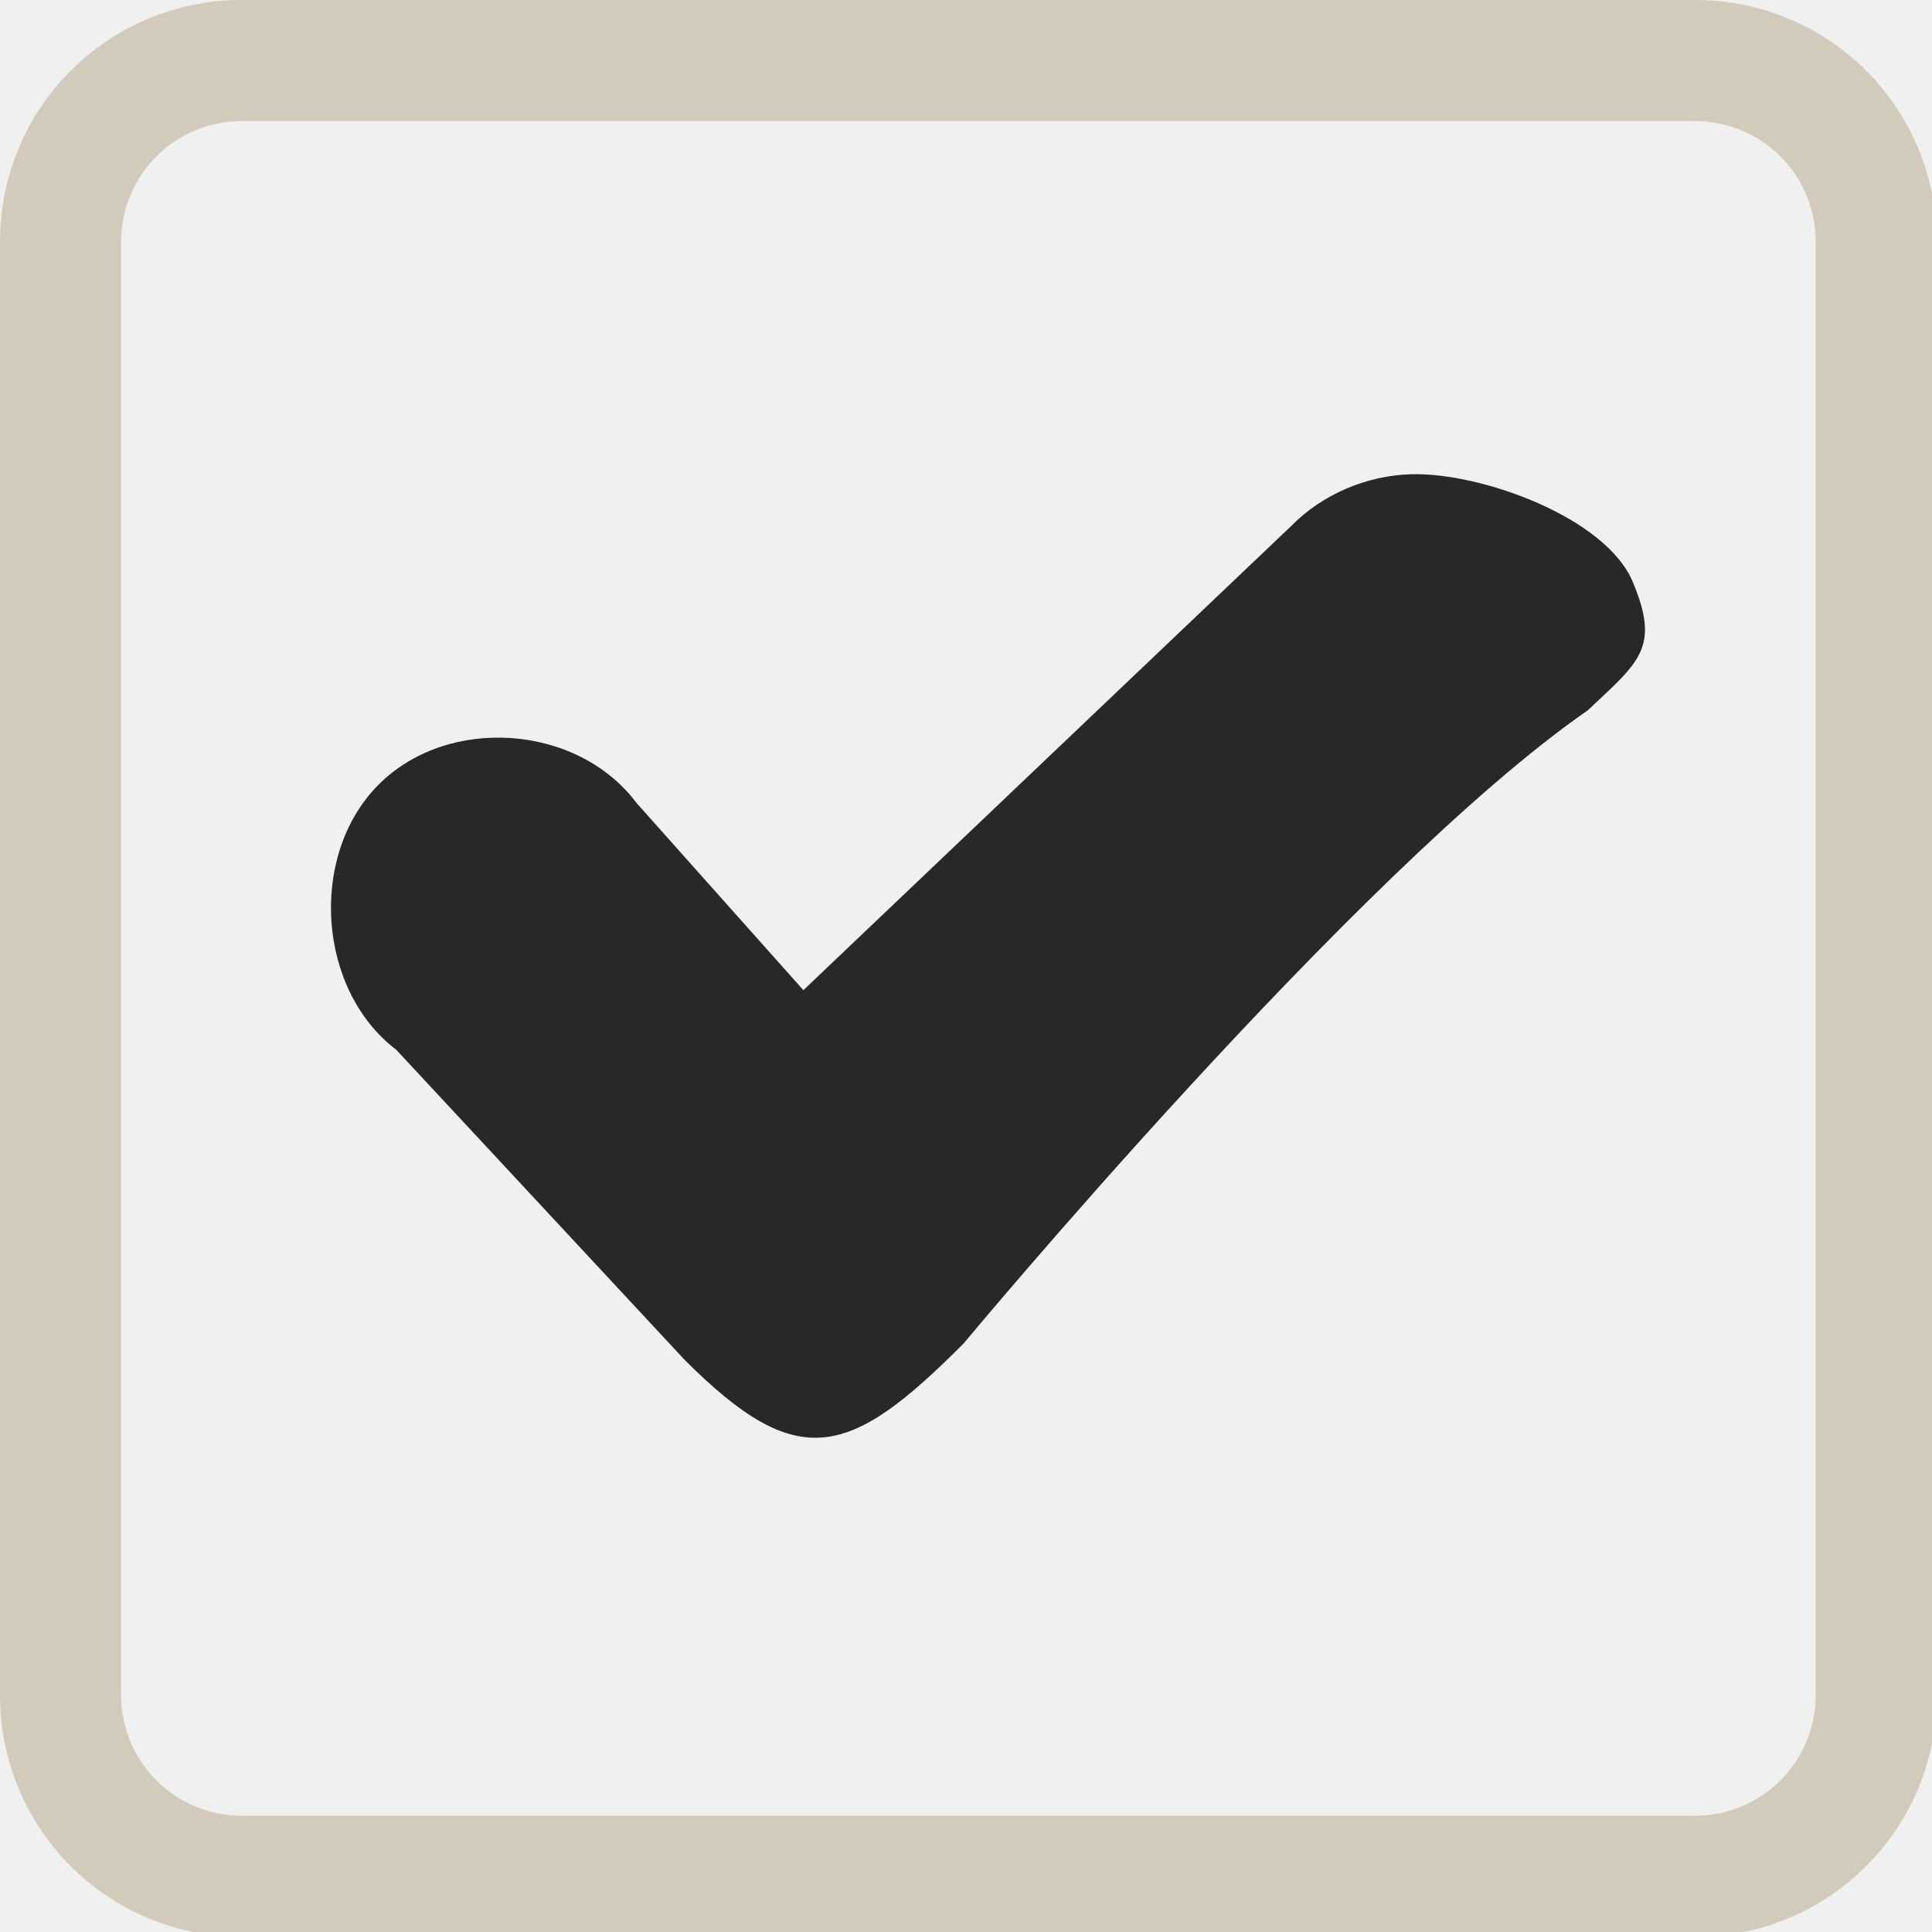
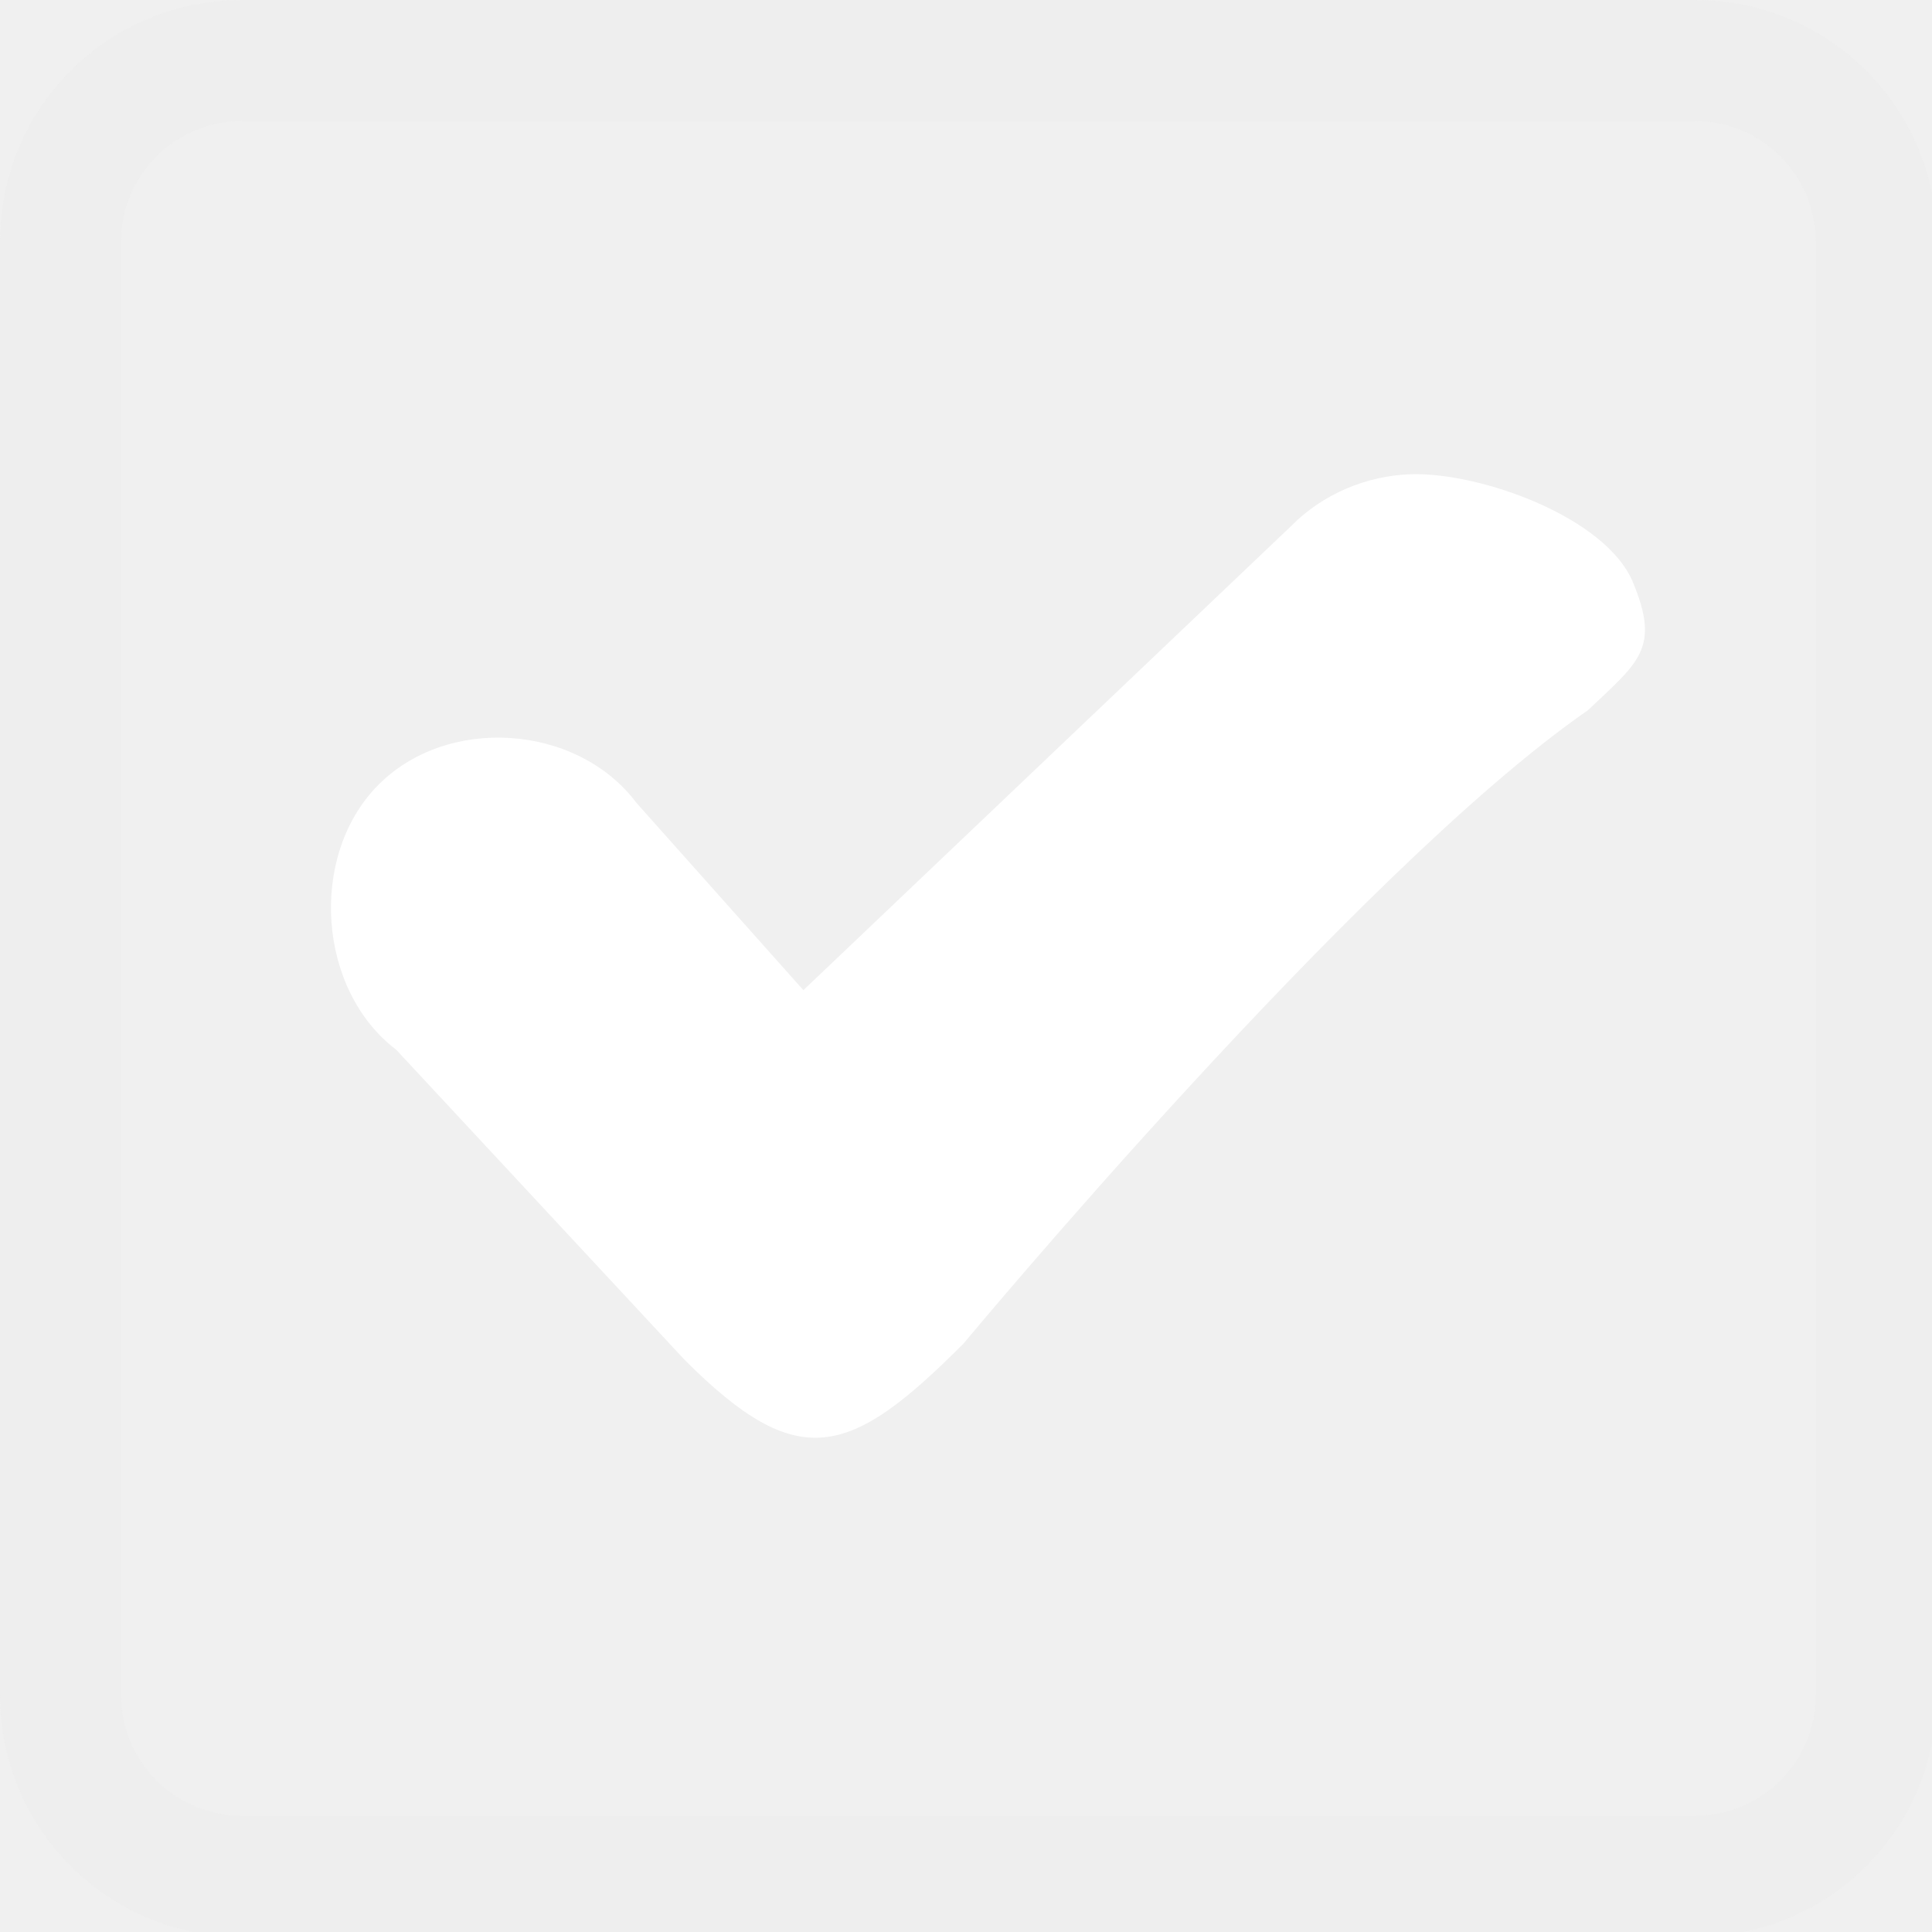
<svg xmlns="http://www.w3.org/2000/svg" width="133pt" height="133pt" viewBox="0 0 133 133" version="1.1">
  <g id="surface1">
-     <path style=" stroke:none;fill-rule:nonzero;fill:#bdae93;fill-opacity:0.5;" d="M 16.668 0 C 7.422 0 0 7.422 0 16.668 L 0 116.668 C 0 125.91 7.422 133.332 16.668 133.332 L 116.668 133.332 C 125.91 133.332 133.332 125.91 133.332 116.668 L 133.332 16.668 C 133.332 7.422 125.91 0 116.668 0 Z M 16.668 8.332 L 116.668 8.332 C 121.289 8.332 125 12.043 125 16.668 L 125 116.668 C 125 121.289 121.289 125 116.668 125 L 16.668 125 C 12.043 125 8.332 121.289 8.332 116.668 L 8.332 16.668 C 8.332 12.043 12.043 8.332 16.668 8.332 Z M 16.668 8.332 " />
-     <path style=" stroke:none;fill-rule:nonzero;fill:#bdae93;fill-opacity:0.15;" d="M 16.668 0 C 7.422 0 0 7.422 0 16.668 L 0 116.668 C 0 125.91 7.422 133.332 16.668 133.332 L 116.668 133.332 C 125.91 133.332 133.332 125.91 133.332 116.668 L 133.332 16.668 C 133.332 7.422 125.91 0 116.668 0 Z M 16.668 8.332 L 116.668 8.332 C 121.289 8.332 125 12.043 125 16.668 L 125 116.668 C 125 121.289 121.289 125 116.668 125 L 16.668 125 C 12.043 125 8.332 121.289 8.332 116.668 L 8.332 16.668 C 8.332 12.043 12.043 8.332 16.668 8.332 Z M 16.668 8.332 " />
-     <path style=" stroke:none;fill-rule:nonzero;fill:#282828;fill-opacity:1;" d="M 97.102 32.648 C 94.074 32.746 91.047 34.016 88.898 36.199 L 55.305 68.164 L 43.816 55.273 C 39.715 49.805 30.73 49.219 25.977 54.102 C 21.223 58.984 21.875 68.164 27.277 72.266 L 47.137 93.621 C 54.949 101.434 58.465 100.391 66.34 92.48 C 66.34 92.48 93.426 59.895 109.309 48.895 C 112.824 45.574 114.289 44.629 112.434 40.137 C 110.613 35.613 101.887 32.488 97.102 32.648 Z M 97.102 32.648 " />
+     <path style=" stroke:none;fill-rule:nonzero;fill:#eeeeee;fill-opacity:0.5;" d="M 16.668 0 C 7.422 0 0 7.422 0 16.668 L 0 116.668 C 0 125.91 7.422 133.332 16.668 133.332 L 116.668 133.332 C 125.91 133.332 133.332 125.91 133.332 116.668 L 133.332 16.668 C 133.332 7.422 125.91 0 116.668 0 Z M 16.668 8.332 L 116.668 8.332 C 121.289 8.332 125 12.043 125 16.668 L 125 116.668 C 125 121.289 121.289 125 116.668 125 L 16.668 125 C 12.043 125 8.332 121.289 8.332 116.668 L 8.332 16.668 C 8.332 12.043 12.043 8.332 16.668 8.332 Z M 16.668 8.332 " />
+     <path style=" stroke:none;fill-rule:nonzero;fill:#eeeeee;fill-opacity:0.15;" d="M 16.668 0 C 7.422 0 0 7.422 0 16.668 L 0 116.668 C 0 125.91 7.422 133.332 16.668 133.332 L 116.668 133.332 C 125.91 133.332 133.332 125.91 133.332 116.668 L 133.332 16.668 C 133.332 7.422 125.91 0 116.668 0 Z M 16.668 8.332 L 116.668 8.332 C 121.289 8.332 125 12.043 125 16.668 L 125 116.668 C 125 121.289 121.289 125 116.668 125 L 16.668 125 C 12.043 125 8.332 121.289 8.332 116.668 L 8.332 16.668 C 8.332 12.043 12.043 8.332 16.668 8.332 Z M 16.668 8.332 " />
+     <path style=" stroke:none;fill-rule:nonzero;fill:#ffffff;fill-opacity:1;" d="M 97.102 32.648 C 94.074 32.746 91.047 34.016 88.898 36.199 L 55.305 68.164 L 43.816 55.273 C 39.715 49.805 30.73 49.219 25.977 54.102 C 21.223 58.984 21.875 68.164 27.277 72.266 L 47.137 93.621 C 54.949 101.434 58.465 100.391 66.34 92.48 C 66.34 92.48 93.426 59.895 109.309 48.895 C 112.824 45.574 114.289 44.629 112.434 40.137 C 110.613 35.613 101.887 32.488 97.102 32.648 Z M 97.102 32.648 " />
  </g>
</svg>
